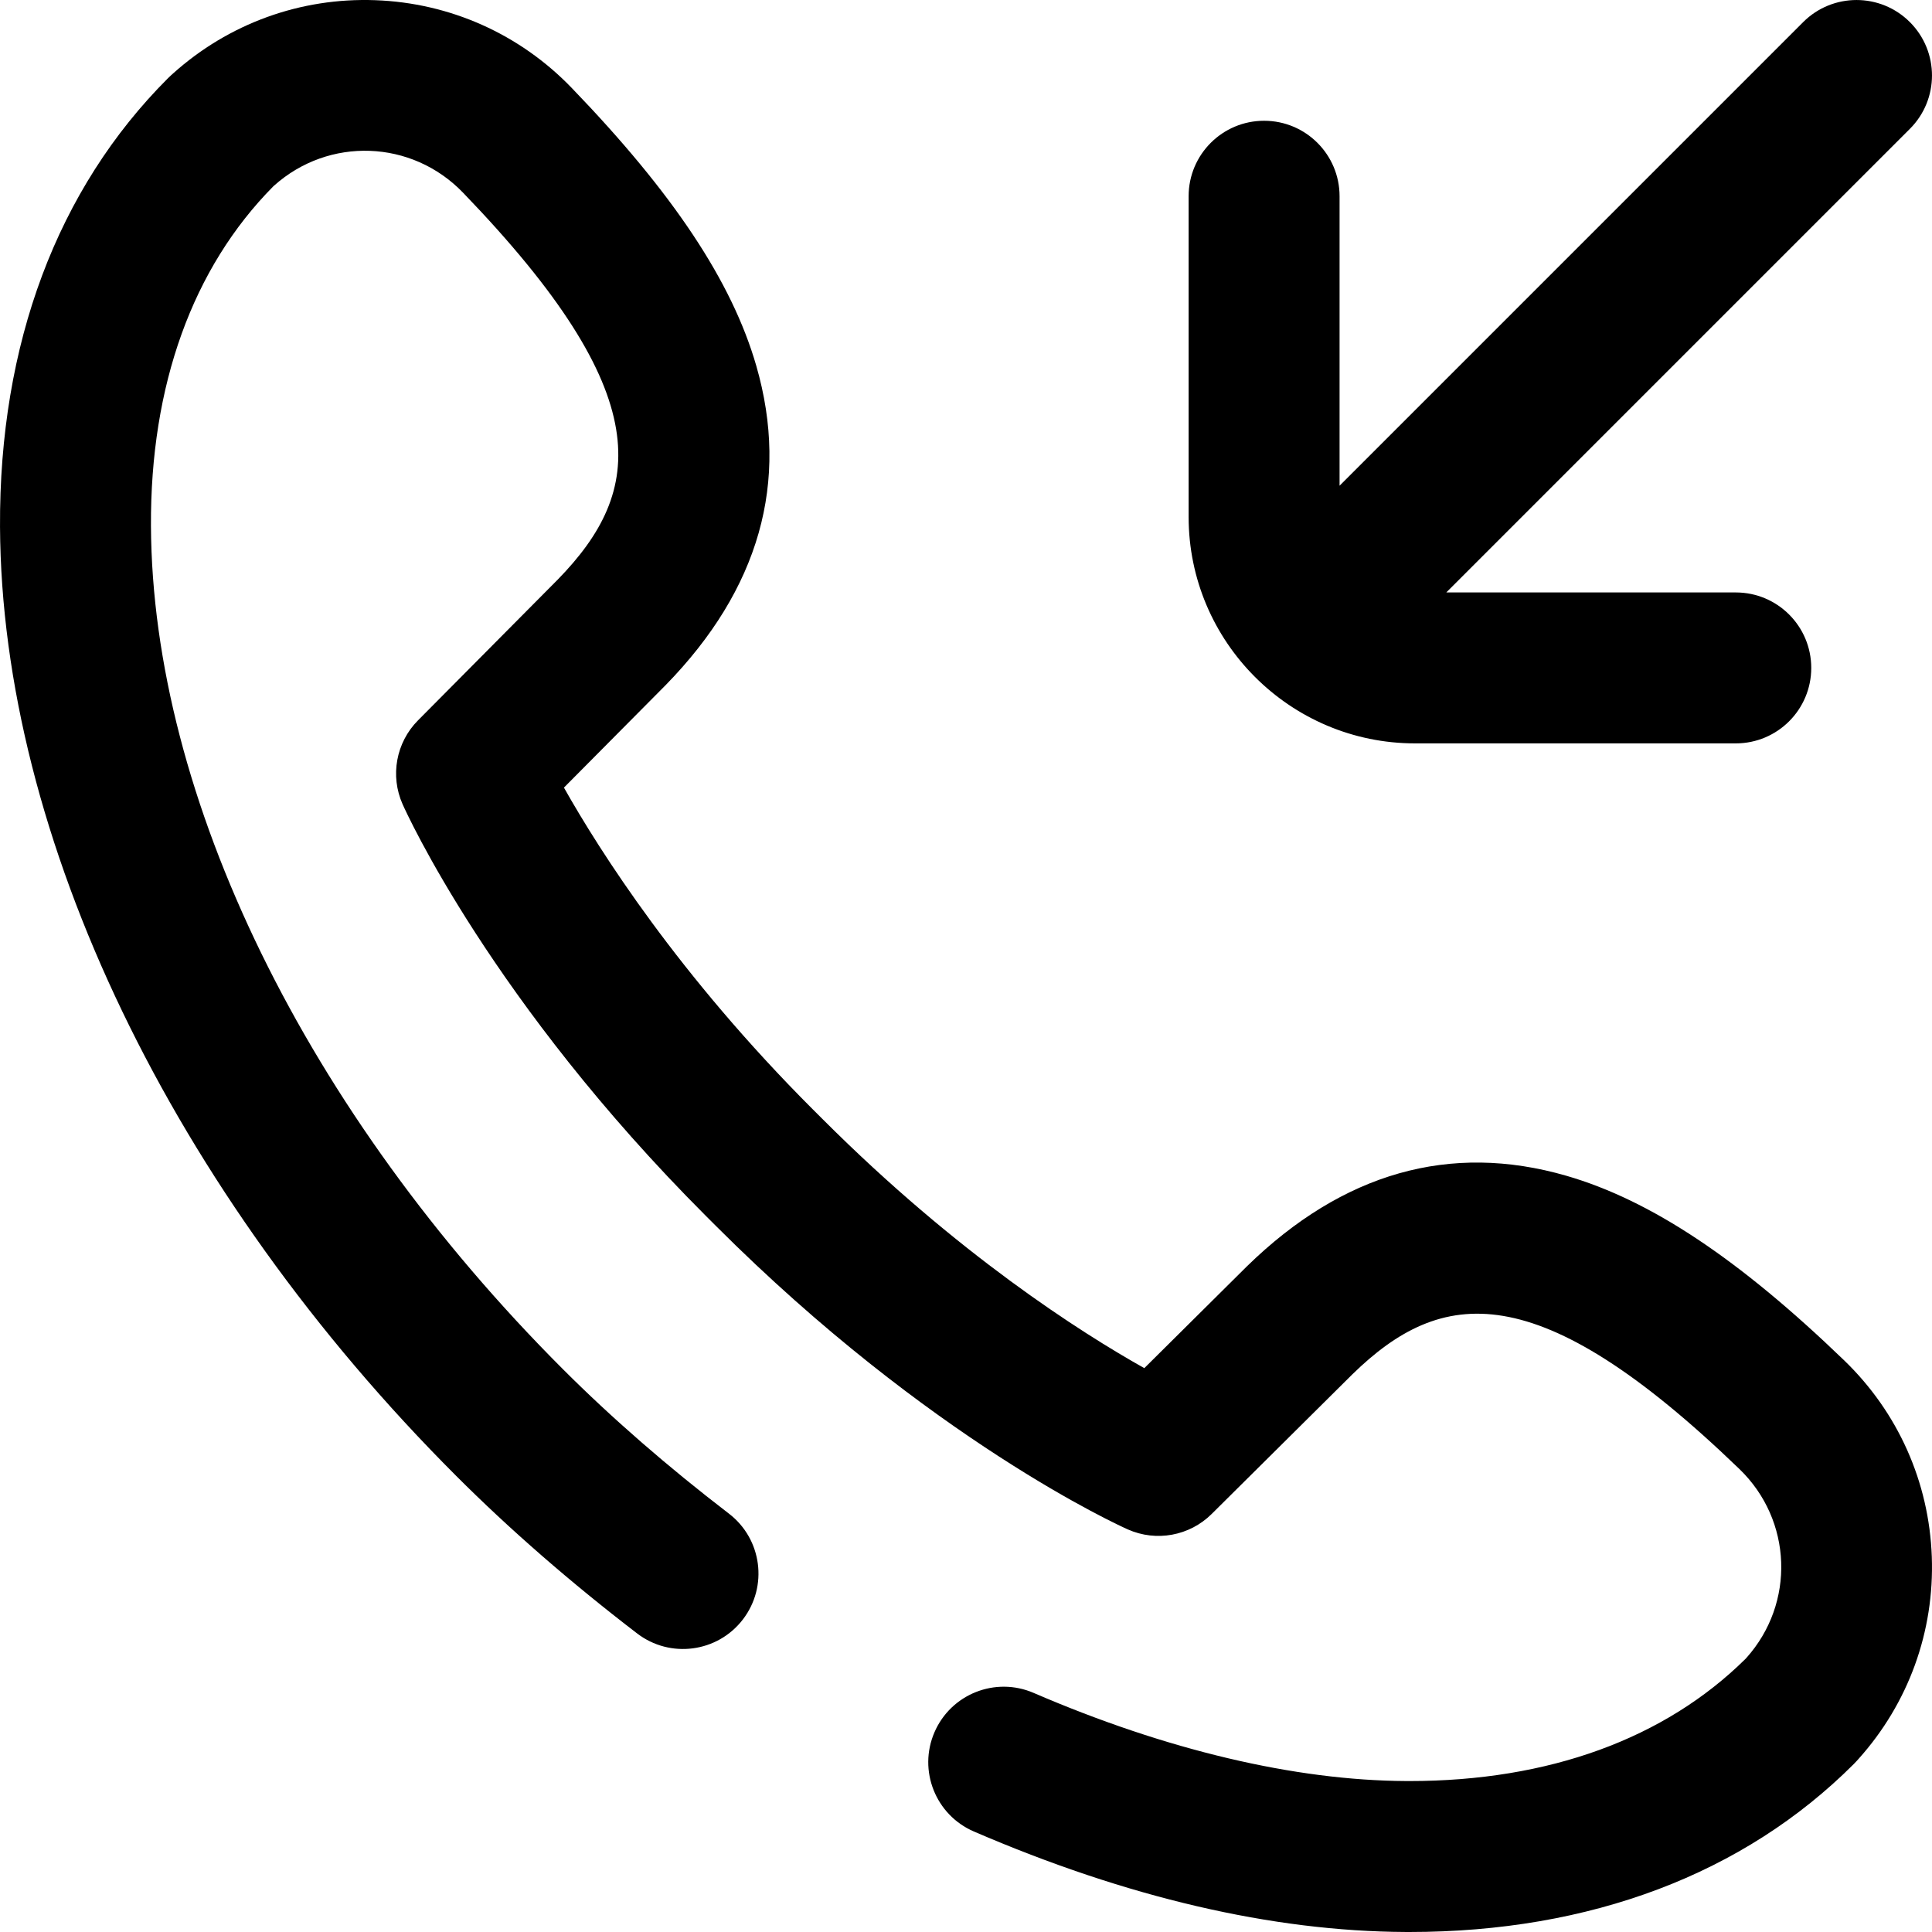
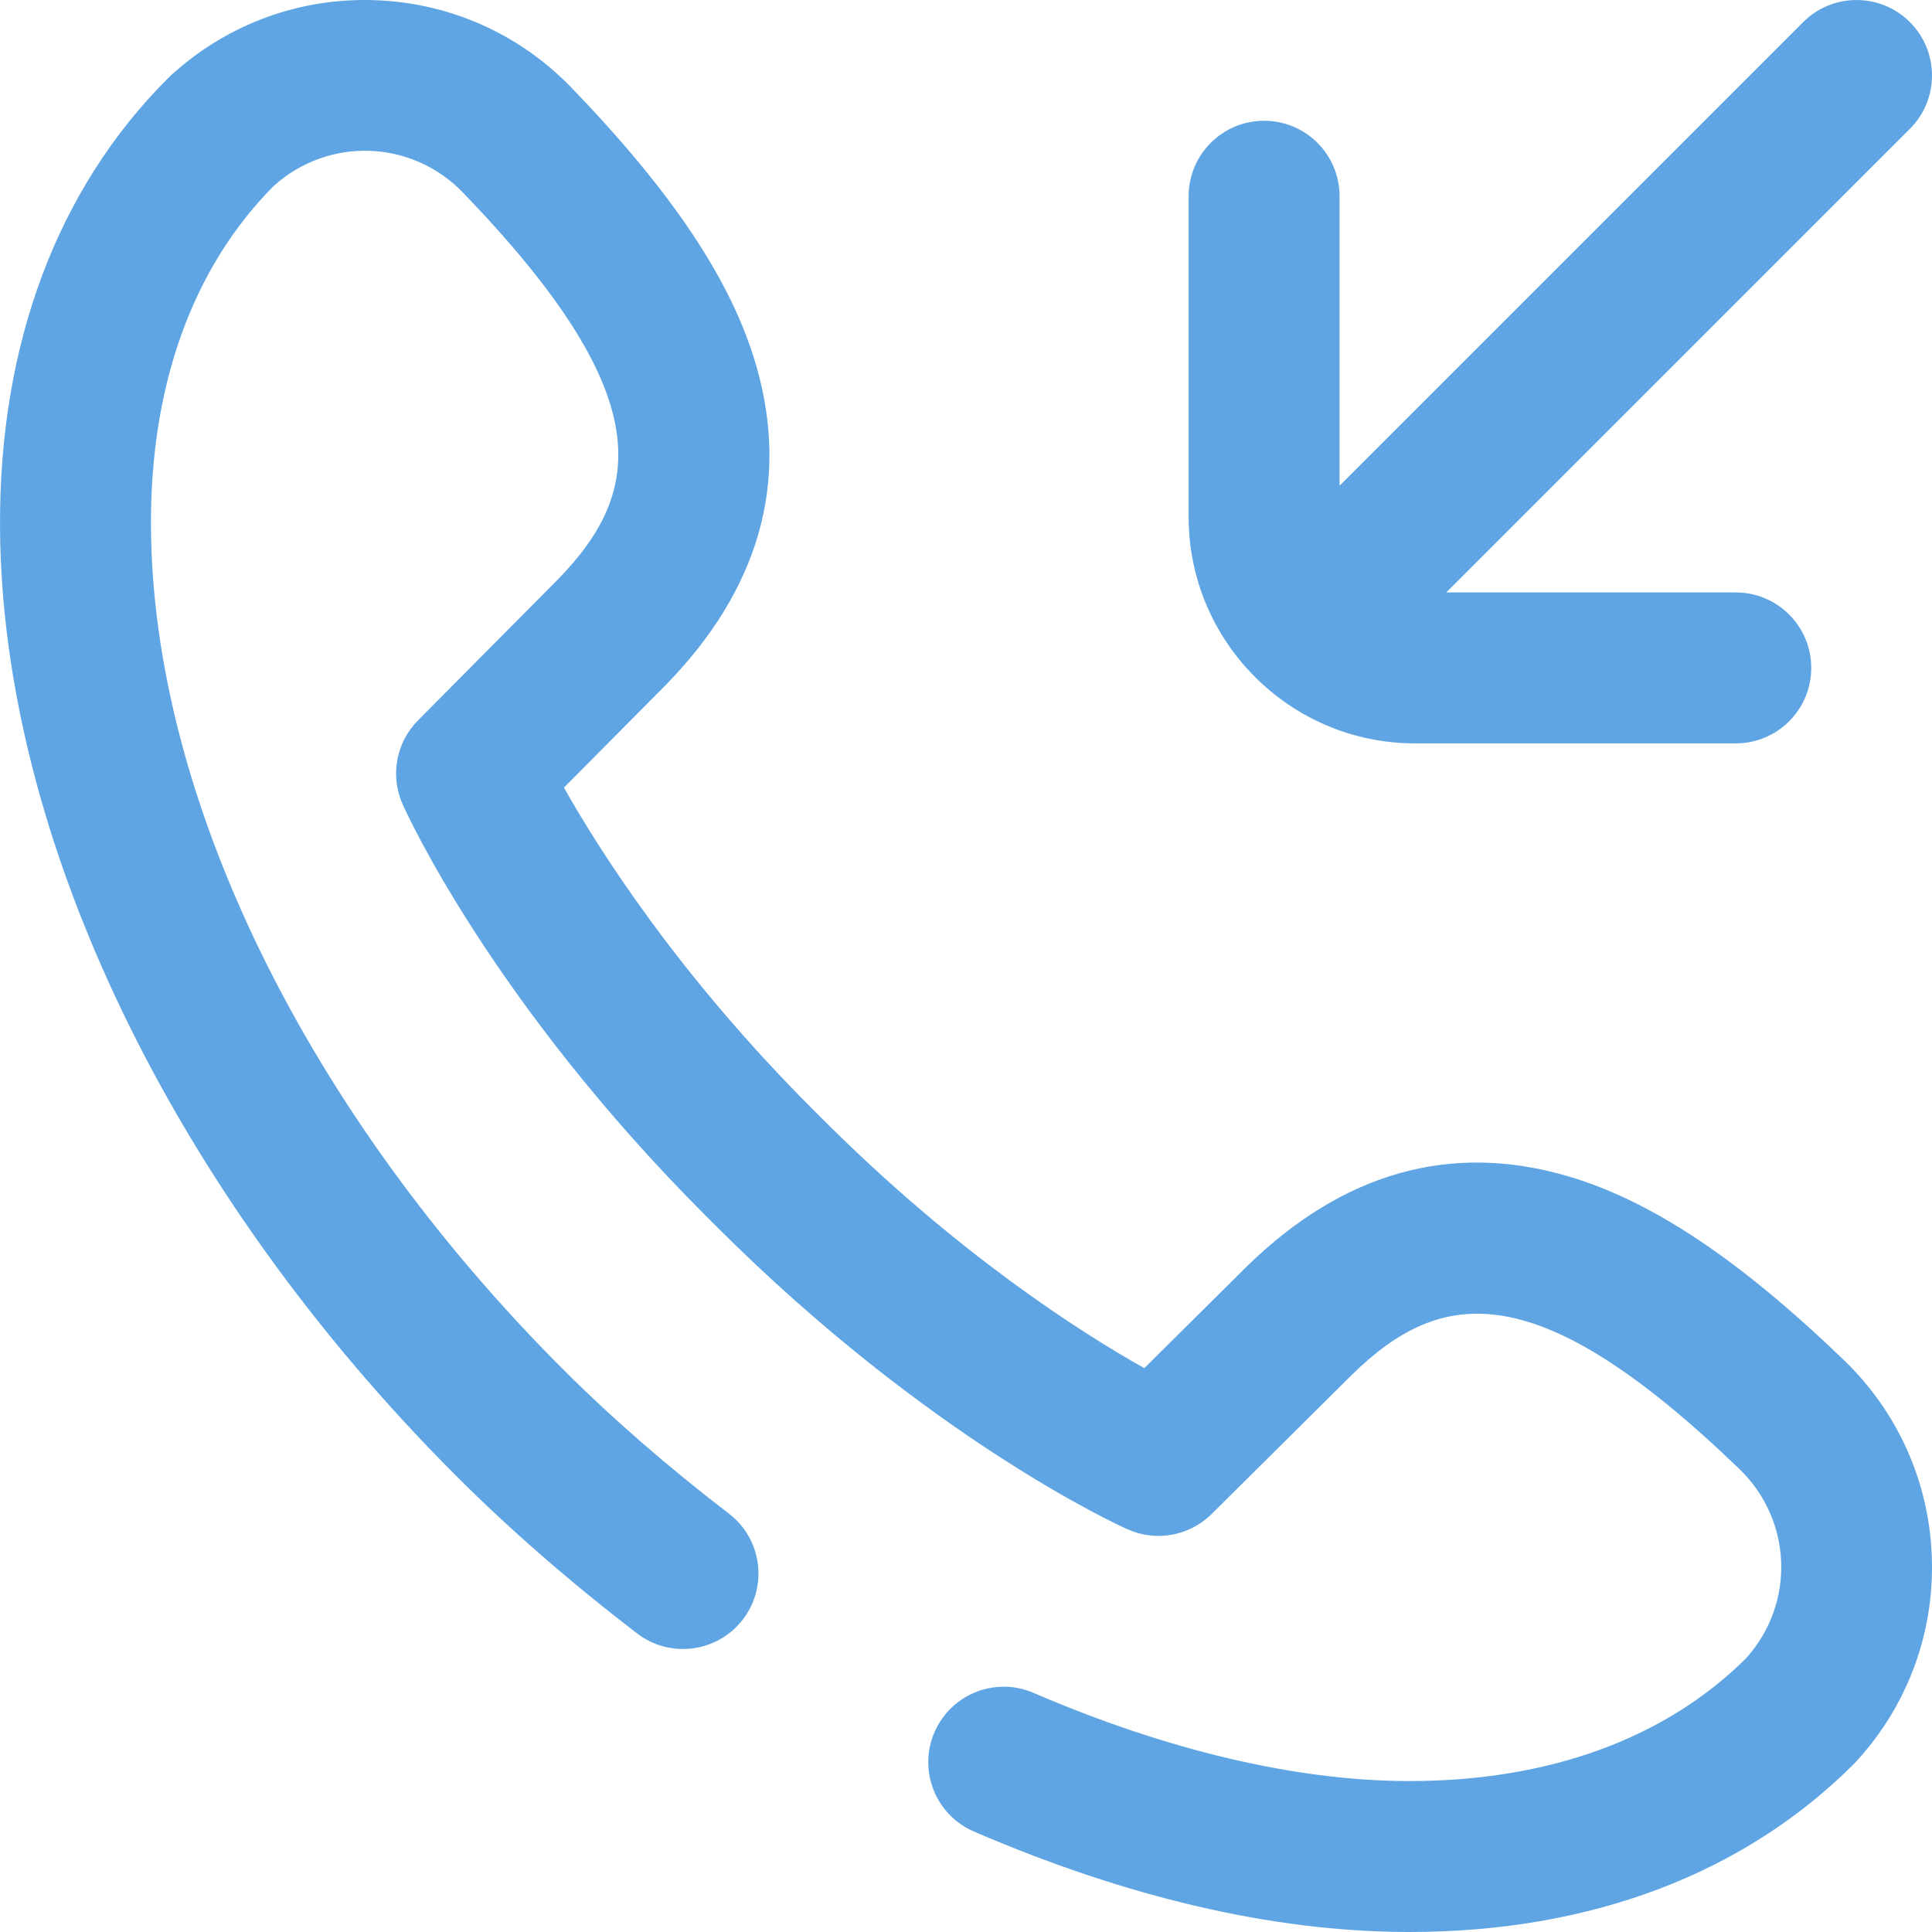
<svg xmlns="http://www.w3.org/2000/svg" height="512pt" viewBox="0 0 512.001 512" width="512pt">
+   <style>
+         path{
+         fill: #5fa5e3
+         }
+     </style>
  <path d="m315 137.004v-85c0-11.047 8.953-20 20-20s20 8.953 20 20v76.715l122.855-122.859c7.812-7.809 20.477-7.809 28.285 0 7.812 7.812 7.812 20.477 0 28.285l-122.855 122.859h76.715c11.047 0 20 8.953 20 20 0 11.043-8.953 20-20 20h-85c-33.082 0-60-26.918-60-60zm173.723 223.508c-27.934-26.934-51.336-42.48-73.648-48.93-30.746-8.883-59.223-.805-84.641 24.02-.039.035-.074.074-.113.113l-27.066 26.859c-16.812-9.441-49.492-30.227-85.234-65.973l-2.633-2.625c-35.508-35.508-56.422-68.375-65.938-85.254l26.84-27.043.113-.113c24.82-25.414 32.898-53.891 24.016-84.641-6.449-22.312-21.996-45.715-48.93-73.645-13.758-14.266-32.238-22.516-52.043-23.23-19.809-.723-38.832 6.184-53.582 19.422l-.574.516c-.266.242-.523.488-.777.742-29.359 29.355-44.75 70.457-44.508 118.859.41 82.223 45.602 176.25 120.879 251.527 14.195 14.199 30.332 28.246 47.949 41.754 8.766 6.723 21.32 5.066 28.043-3.703 6.719-8.766 5.062-21.316-3.703-28.039-16.234-12.445-31.039-25.328-44.004-38.293-67.996-67.996-108.805-151.527-109.164-223.445-.188-37.273 11.027-68.391 32.43-90.016l.152-.137c14.539-13.051 36.547-12.254 50.109 1.809 51.777 53.695 48.027 79.047 25.148 102.512l-37.074 37.352c-5.812 5.855-7.434 14.684-4.074 22.227.941 2.113 23.707 52.426 80.414 109.133l2.633 2.629c56.695 56.695 107.012 79.465 109.125 80.406 7.539 3.355 16.367 1.738 22.227-4.074l37.352-37.074c23.465-22.879 48.812-26.629 102.512 25.148 14.062 13.562 14.855 35.57 1.812 50.105l-.141.156c-21.449 21.23-52.23 32.434-89.102 32.434-.305 0-.609 0-.914-.004-29.473-.145-63.598-8.227-98.691-23.359-10.137-4.375-21.91.297-26.285 10.441-4.375 10.141.301 21.91 10.445 26.285 40.562 17.496 79.027 26.457 114.332 26.633.375.004.75.004 1.125.004 47.91 0 88.605-15.379 117.734-44.512.254-.254.5-.512.738-.777l.52-.578c13.238-14.75 20.133-33.777 19.418-53.578-.715-19.805-8.965-38.285-23.227-52.043zm0 0" />
</svg>
